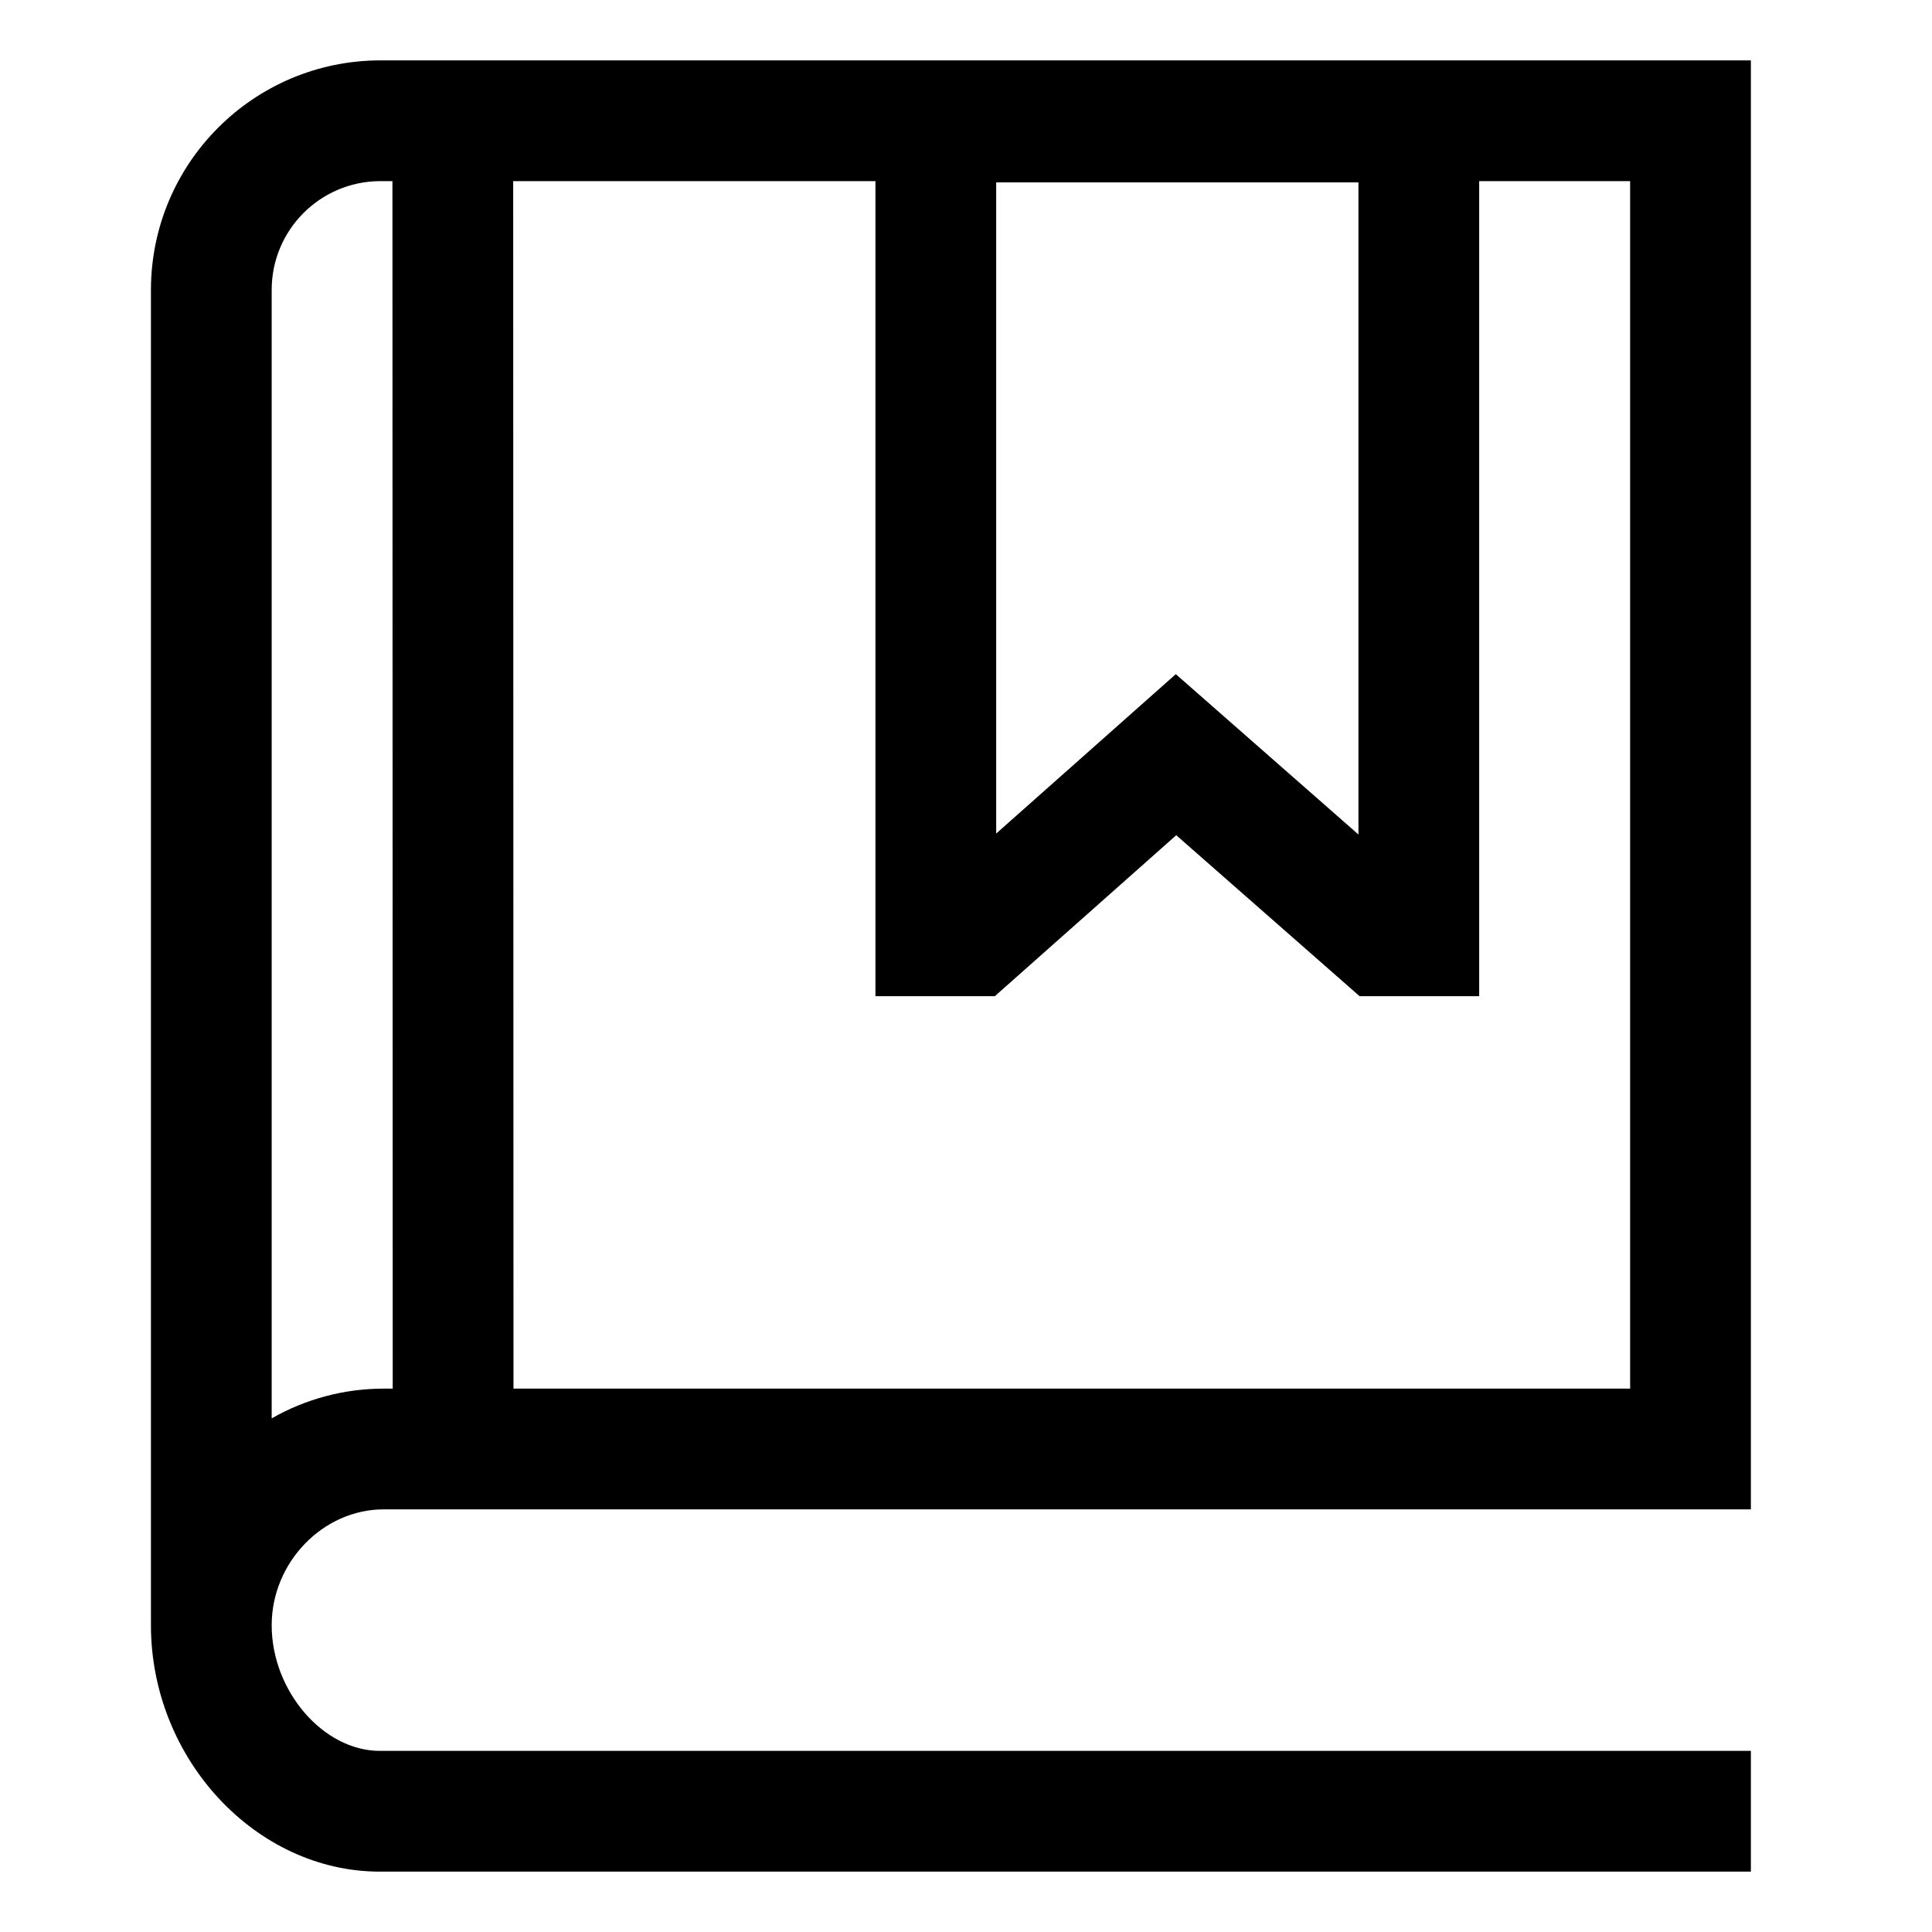
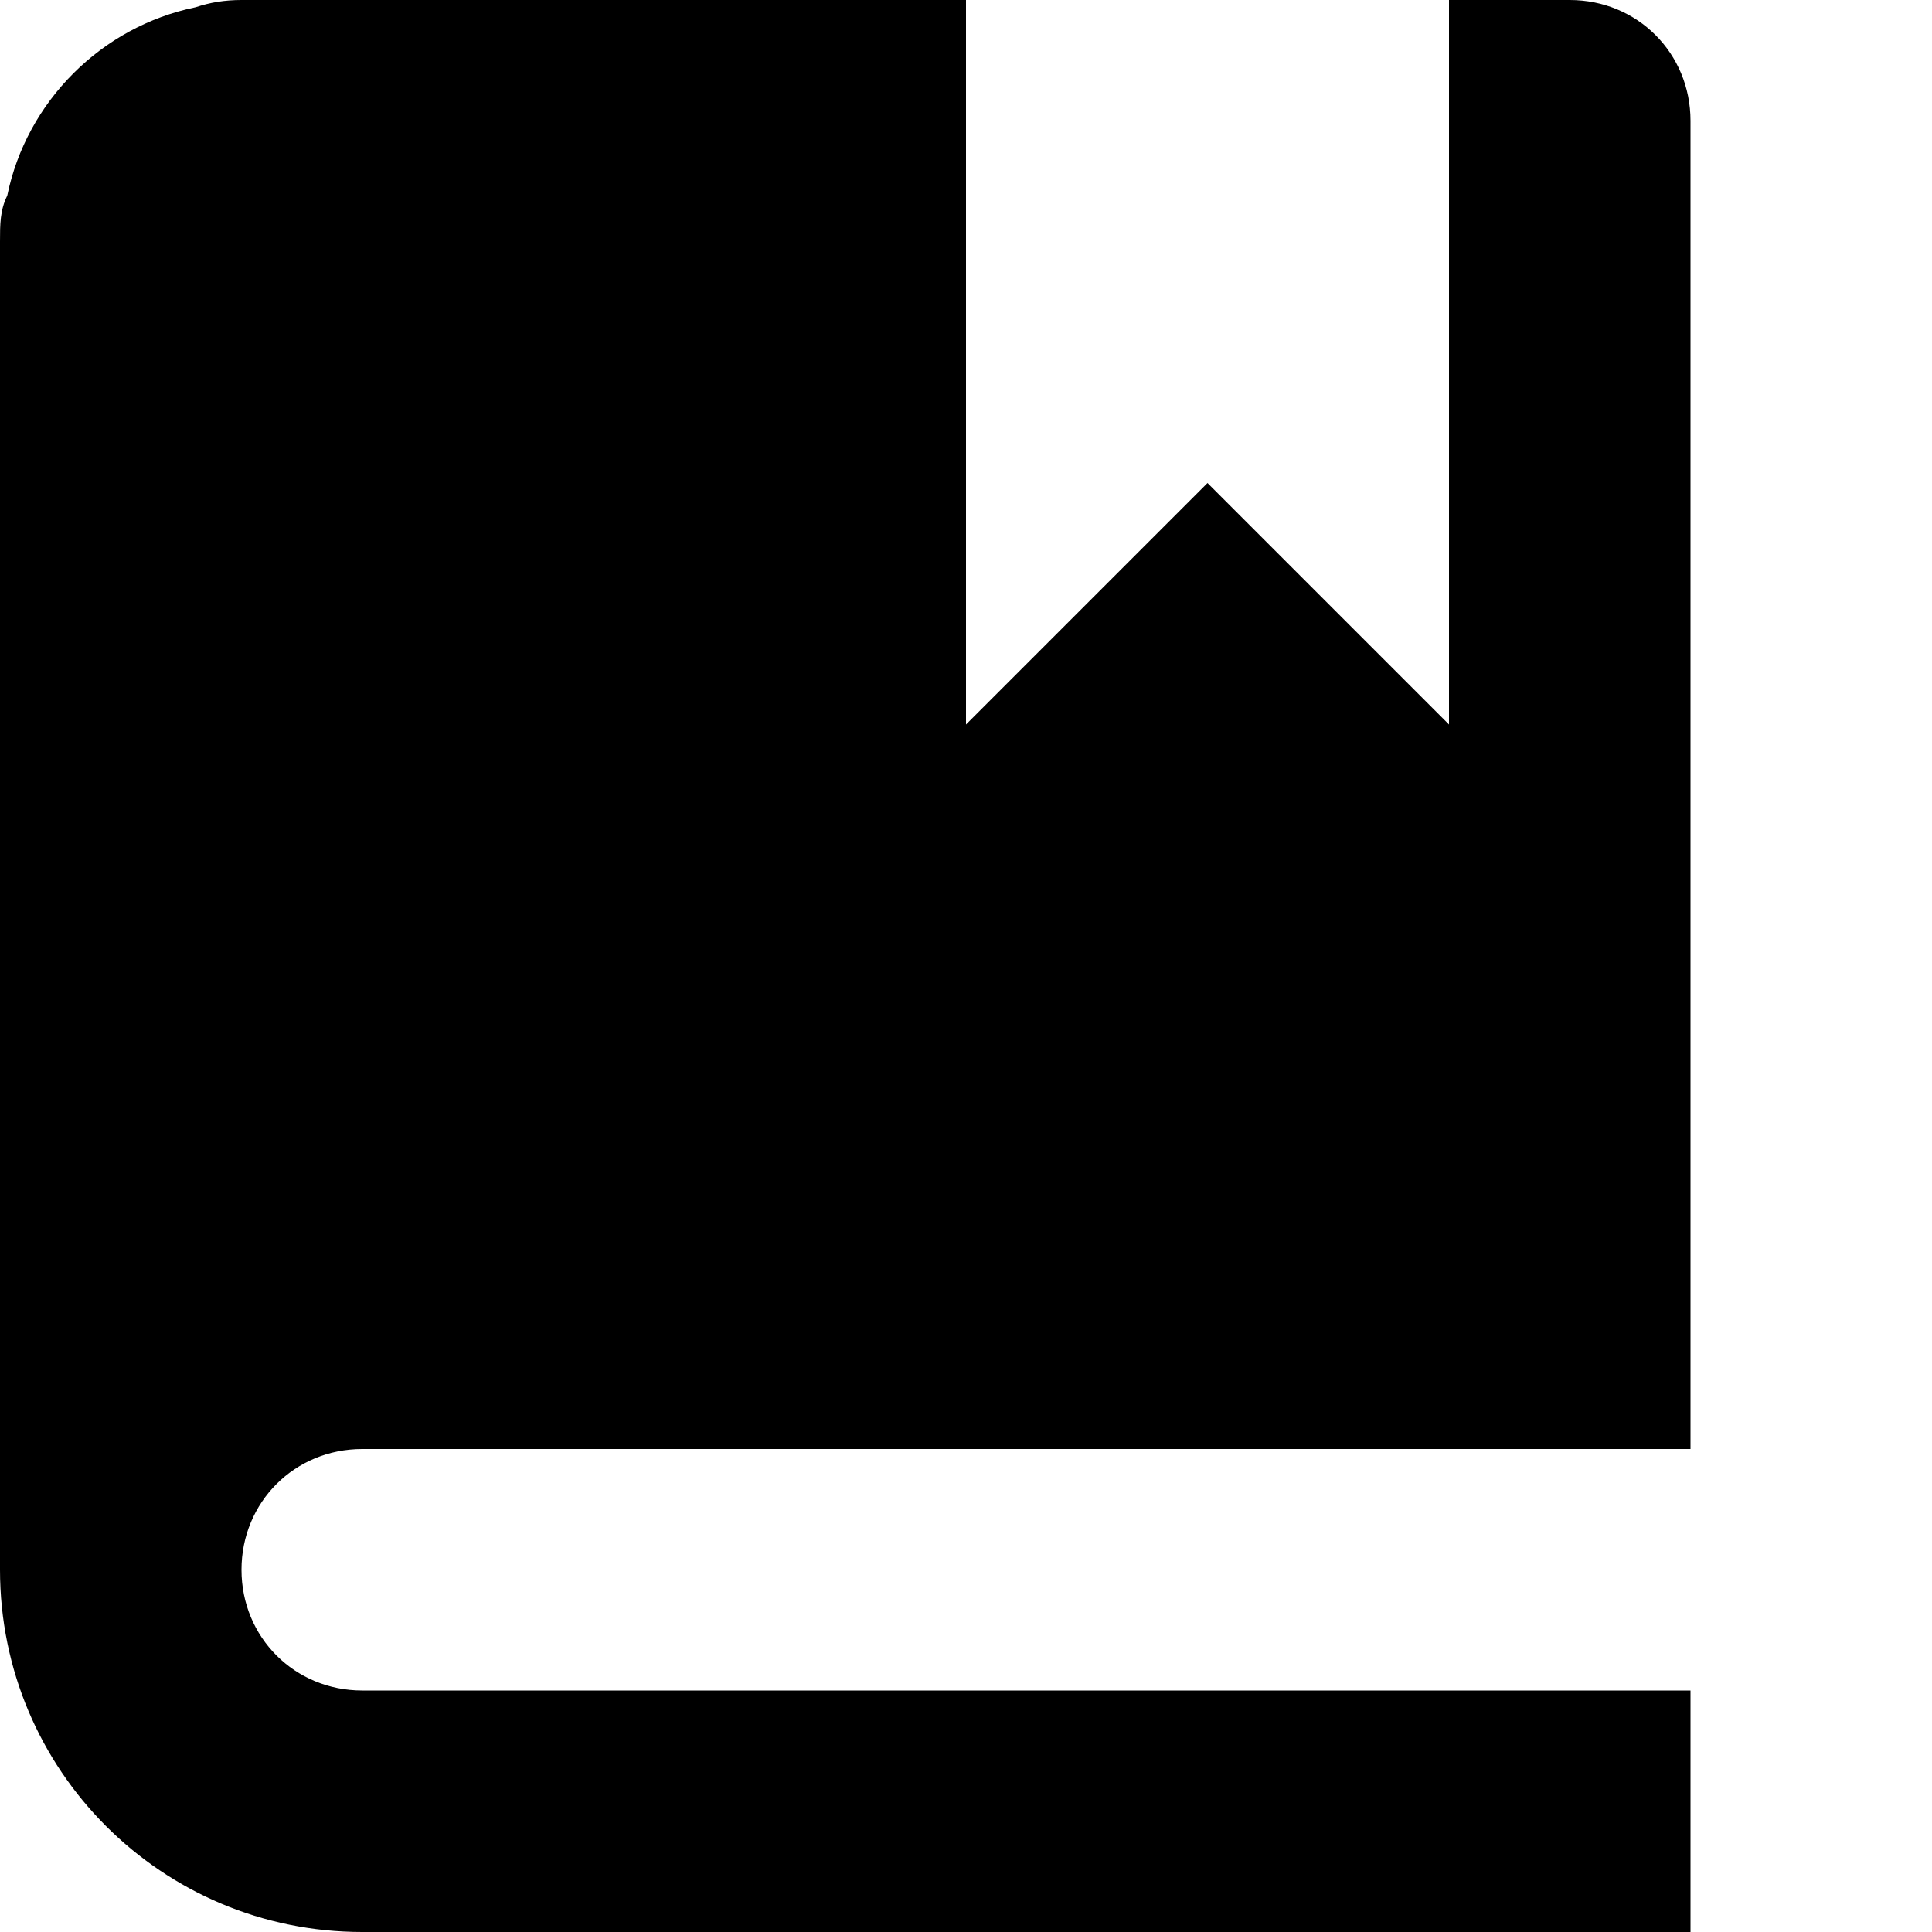
- <svg xmlns="http://www.w3.org/2000/svg" viewBox="0 0 512 512">
-   <path fill="#000" d="M101.667,400H464V16H100.667A60.863,60.863,0,0,0,40,76.667V430.25h.011c0,.151-.011.3-.011.453,0,35.4,27.782,65.3,60.667,65.3H464V464H100.667C85.664,464,72,448.129,72,430.7,72,414.06,85.585,400,101.667,400ZM360,48.333V221.149l-48.4-42.49L264,220.9V48.333ZM232,48V264h31.641l48.075-42.659L360.305,264H392V48h40V368H136.08L136,48ZM100.667,48H104l.076,320h-2.413A59.793,59.793,0,0,0,72,375.883V76.917A28.825,28.825,0,0,1,100.667,48Z" class="ci-primary" />
+ <svg xmlns="http://www.w3.org/2000/svg" height="8" viewBox="0 0 8 8" width="8">
+   <path d="m1 0c-.07 0-.13.01-.19.03-.39.08-.7.39-.78.78-.03.06-.03.12-.03.19v5.5c0 .83.67 1.5 1.5 1.5h5.5v-1h-5.5c-.28 0-.5-.22-.5-.5s.22-.5.5-.5h5.5v-5.5c0-.28-.22-.5-.5-.5h-.5v3l-1-1-1 1v-3z" />
</svg>
